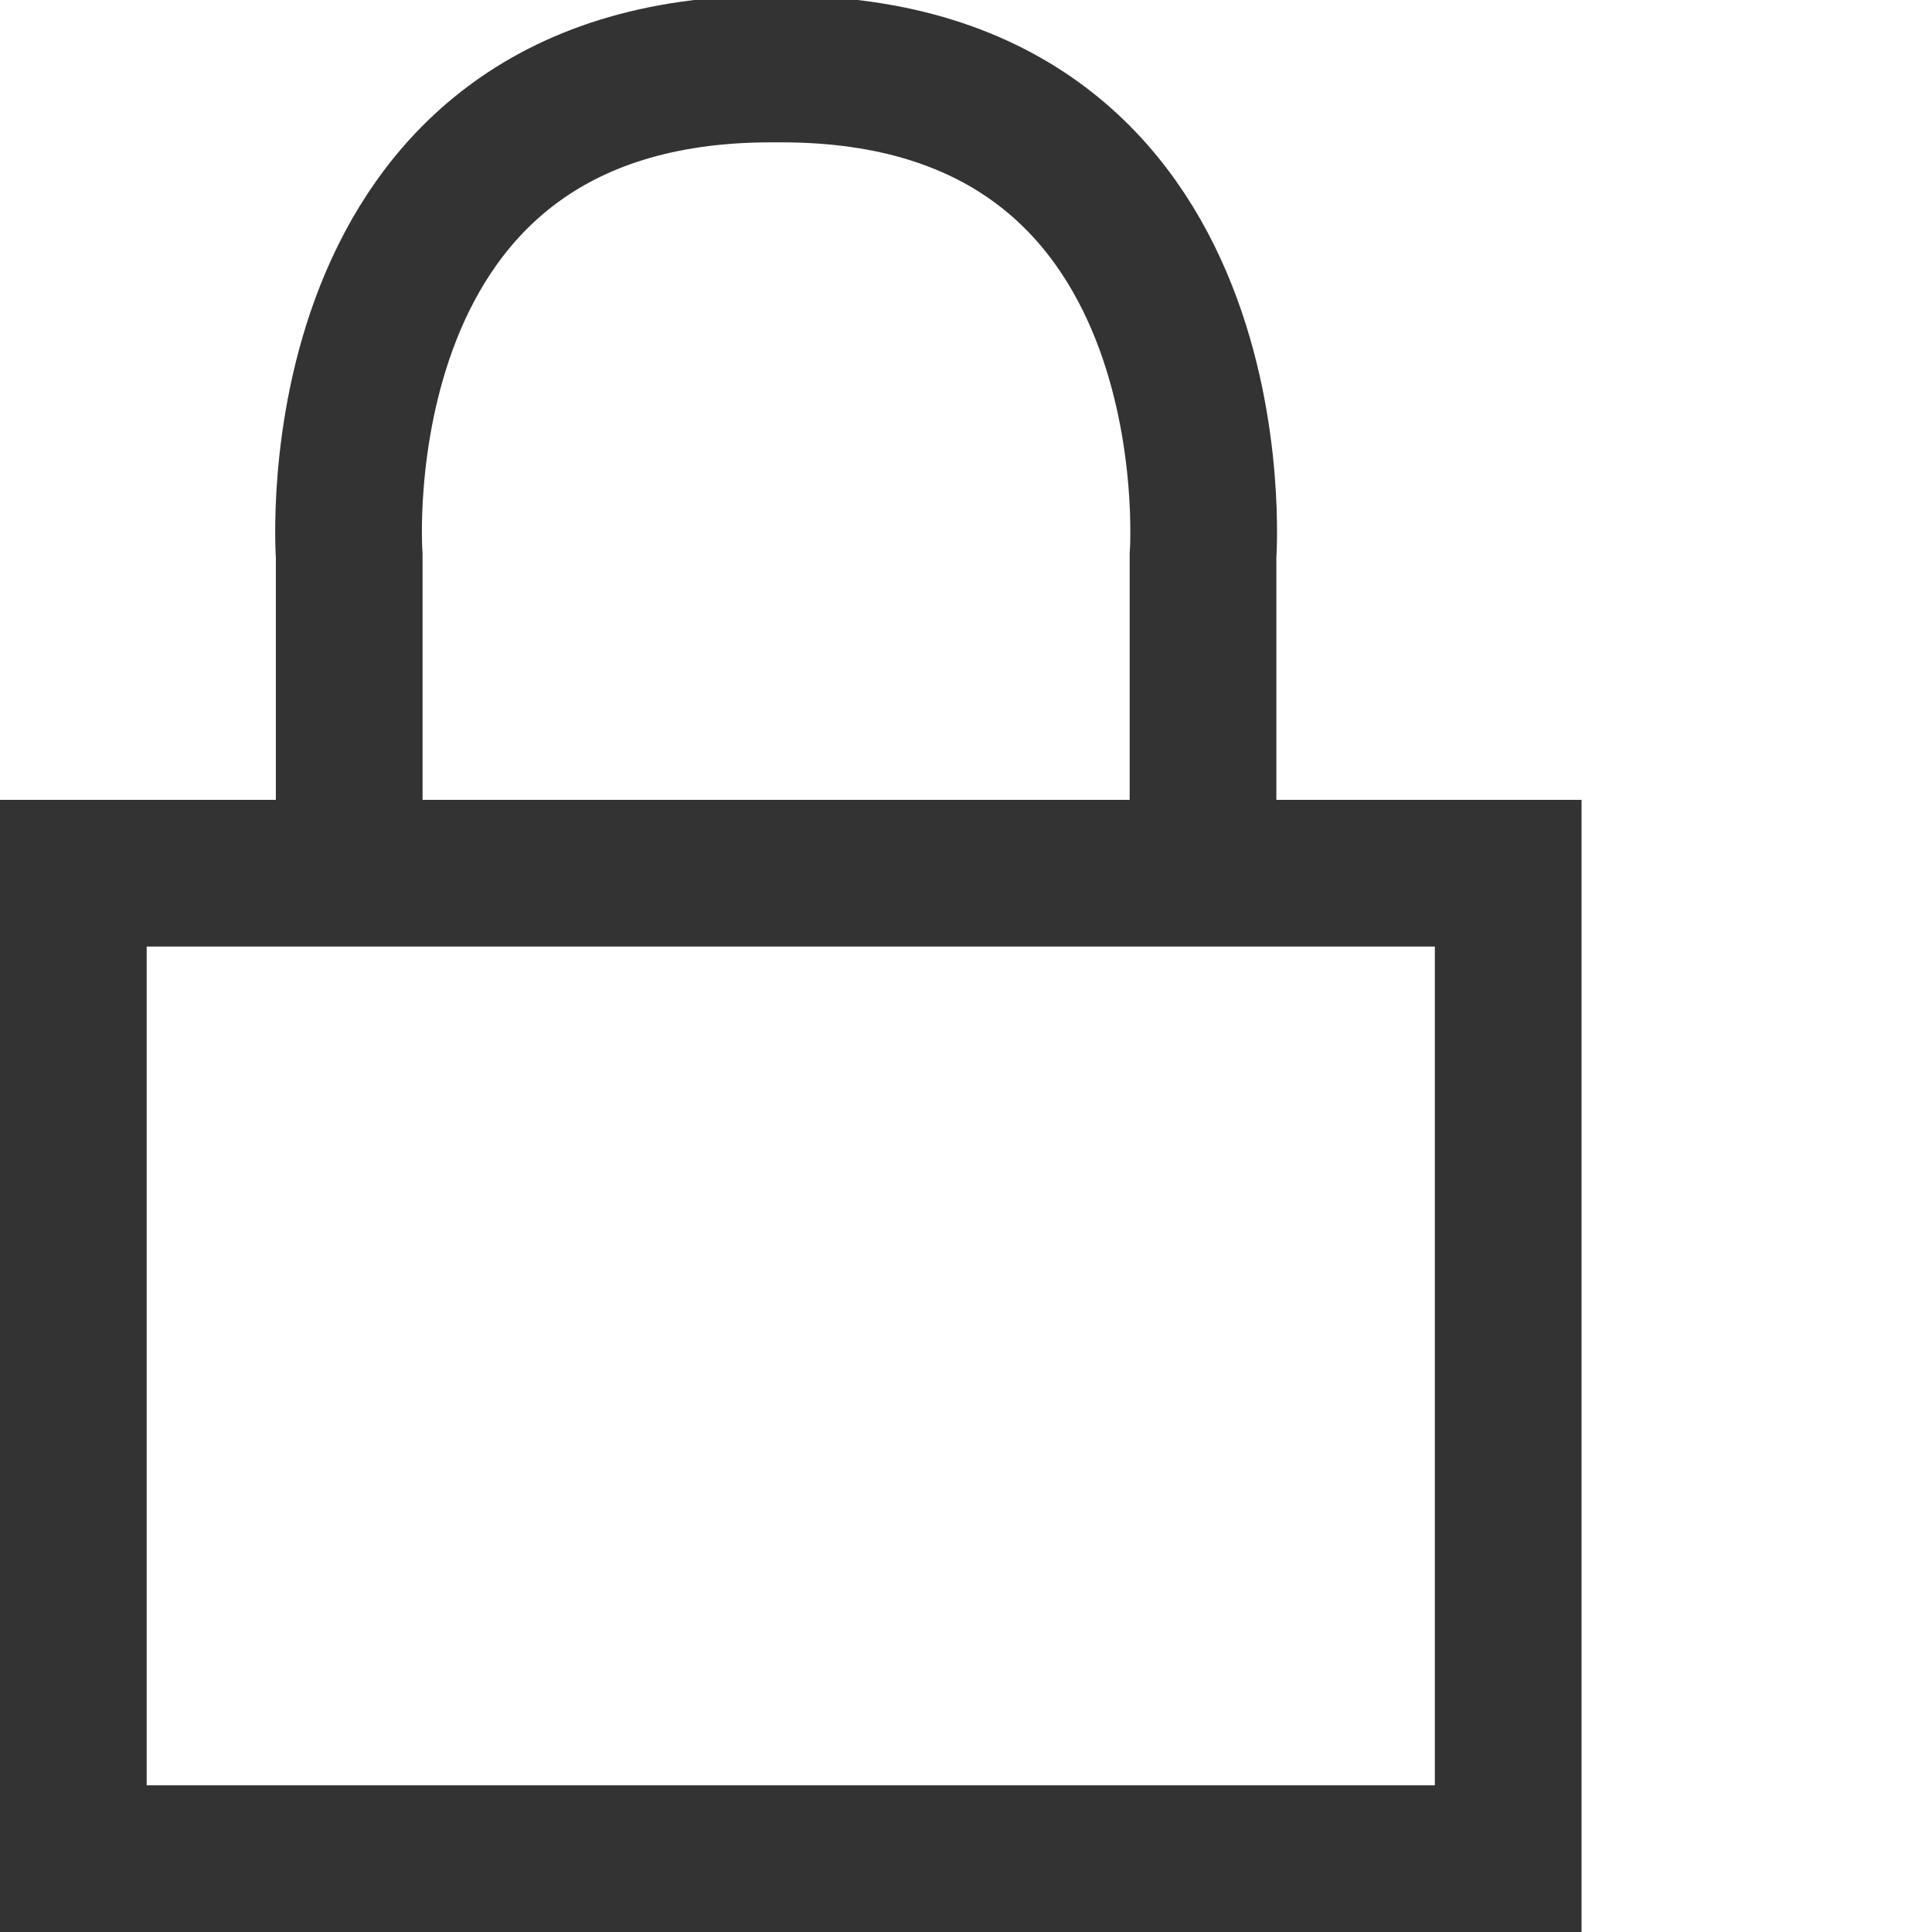
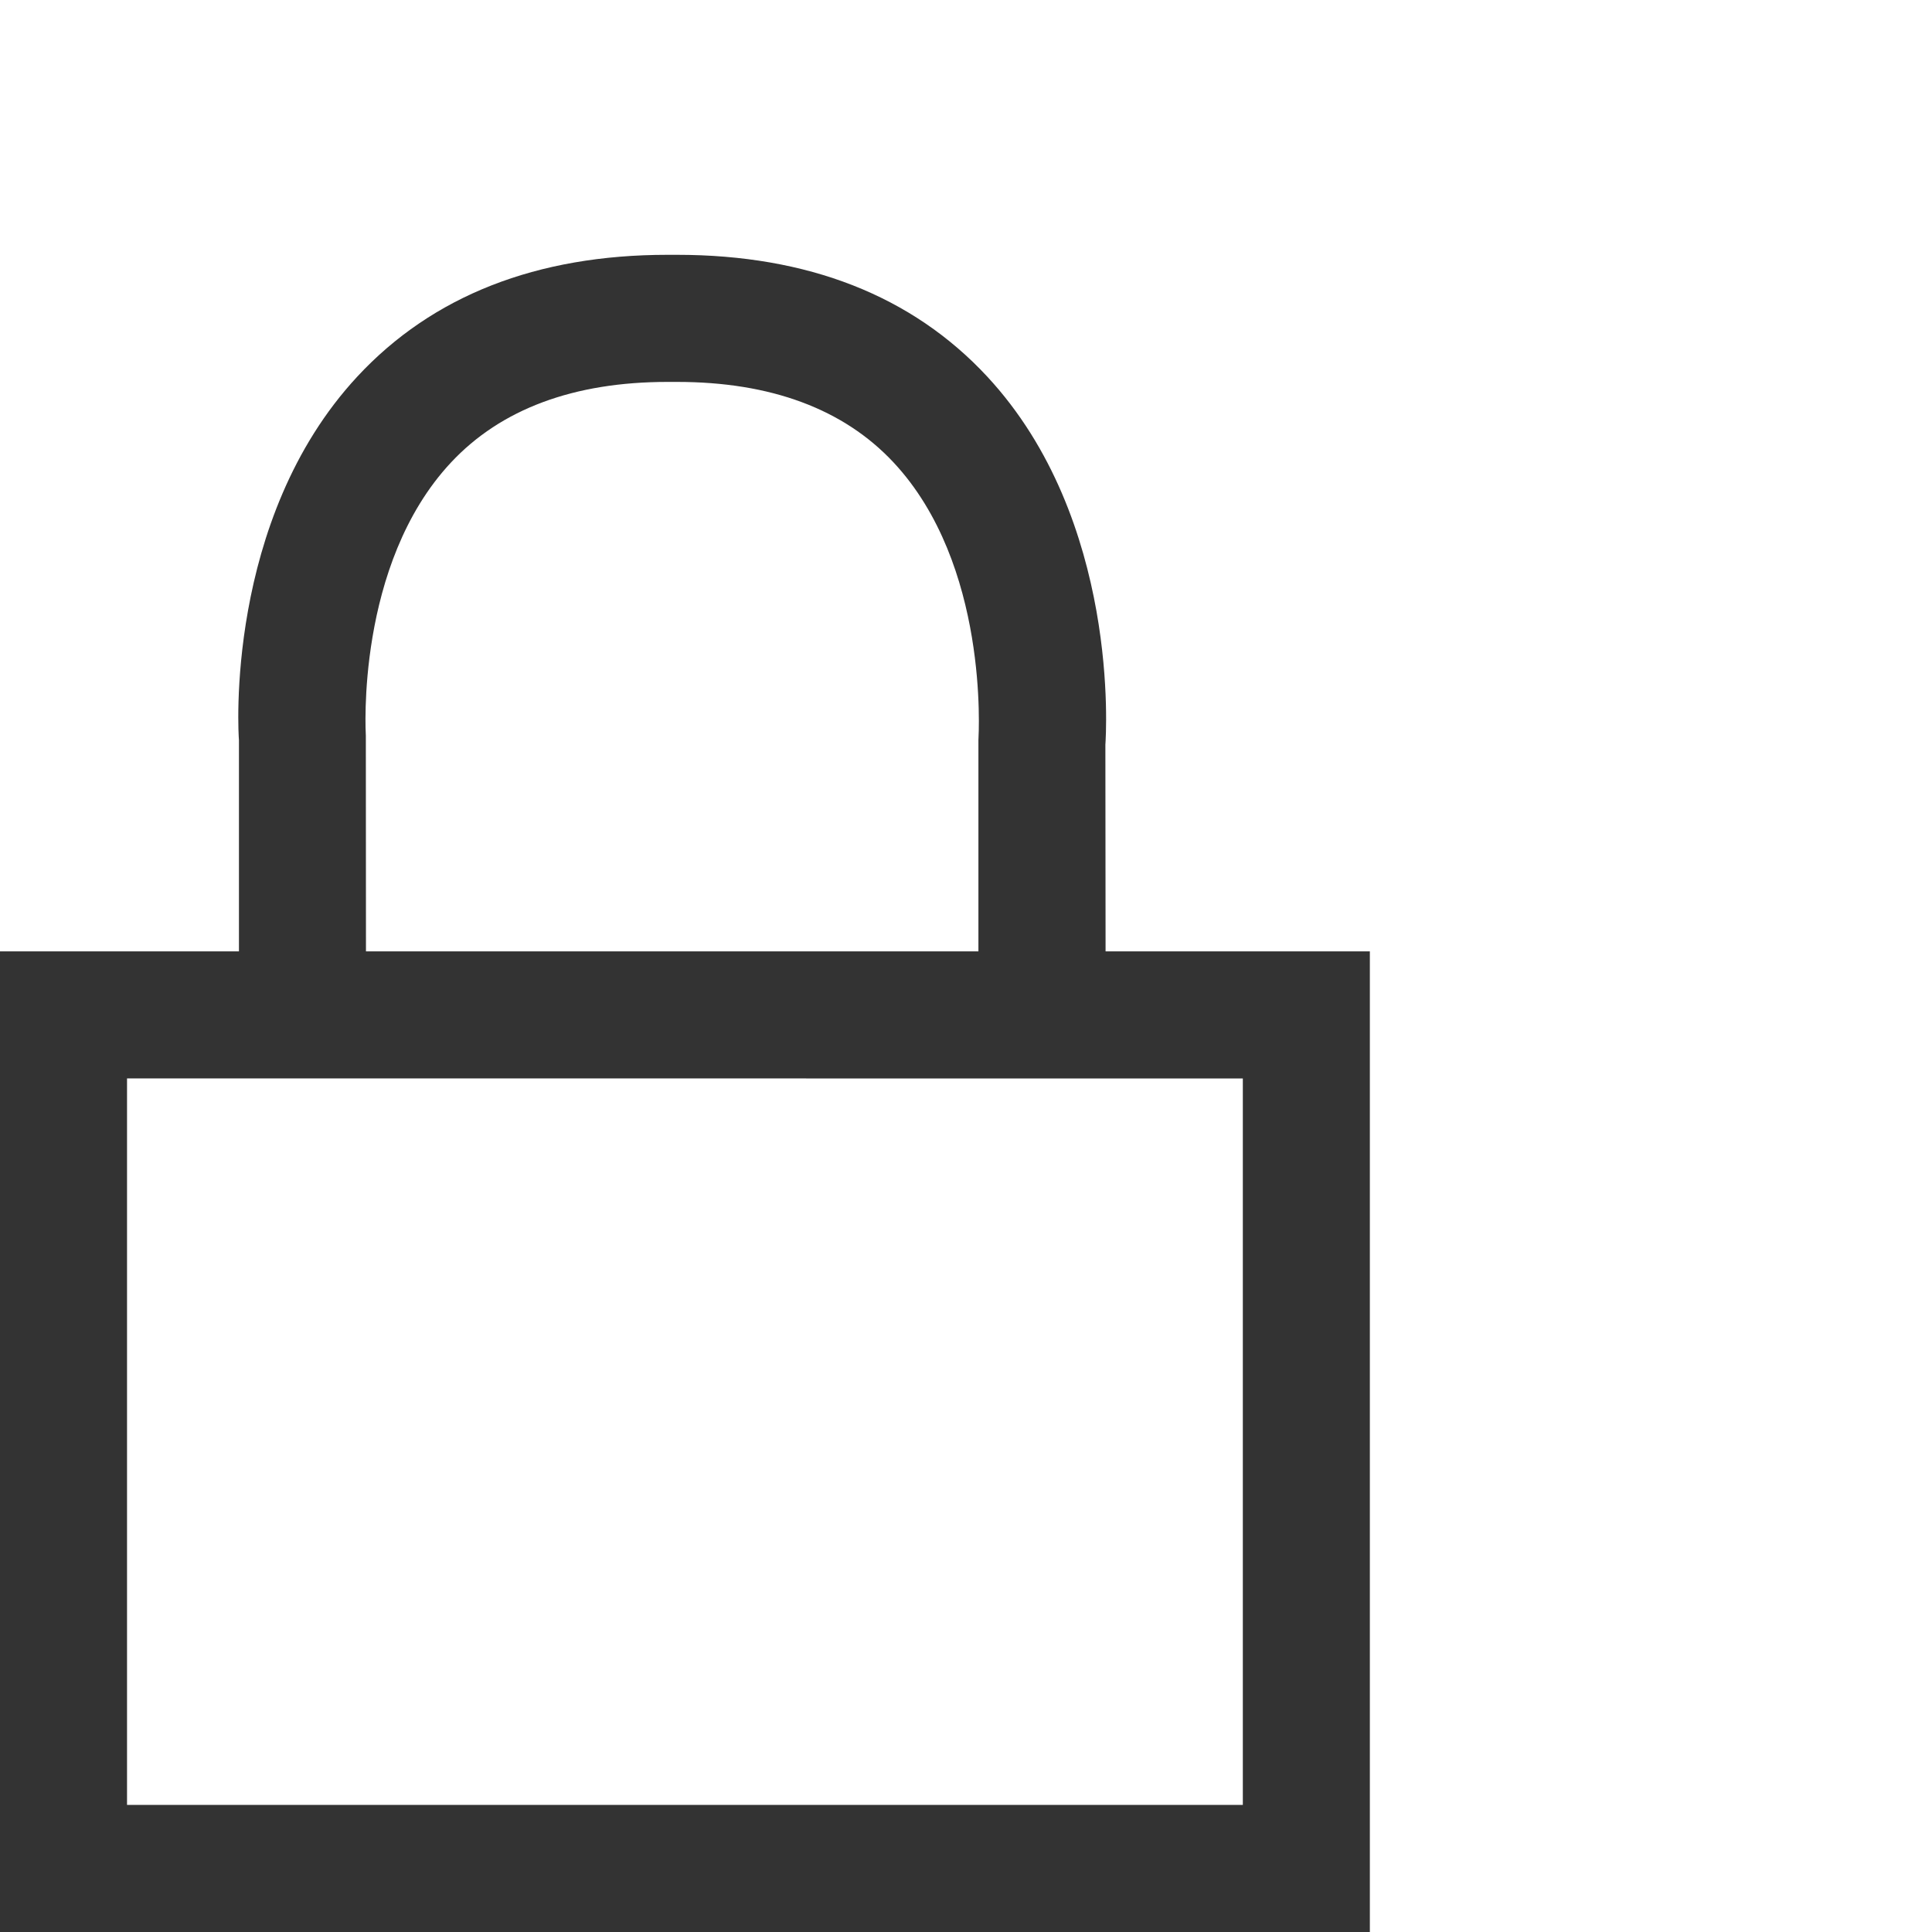
<svg xmlns="http://www.w3.org/2000/svg" version="1.1" id="Laag_1" x="0px" y="0px" width="28px" height="28px" viewBox="0 0 28 28" enable-background="new 0 0 28 28" xml:space="preserve">
  <g>
-     <path fill="#333333" d="M20.795,13.718v12.156H2.126V13.718H20.795 M22.921,11.592H0V28h22.921V11.592L22.921,11.592z" />
+     <path fill="#333333" d="M18.012,15.63v10.528H1.841V15.629L18.012,15.63 M19.853,13.788H0V28h19.853V13.788L19.853,13.788z" />
  </g>
-   <path fill="none" stroke="#333333" stroke-width="2.126" stroke-miterlimit="10" d="M5.061,11.791V8.057C5.061,8.057,4.54,1,11.17,1  h0.157c6.63,0,6.108,7.057,6.108,7.057v3.734" />
+   <g>
+     <path fill="#333333" d="M16.023,13.96h-1.843v-3.234c0.004-0.09,0.154-2.542-1.23-4.024c-0.724-0.775-1.78-1.167-3.139-1.167H9.675   c-1.359,0-2.415,0.393-3.139,1.168c-1.385,1.482-1.235,3.934-1.234,3.958l0.002,3.299H3.463v-3.234   c-0.007-0.064-0.214-3.191,1.717-5.27c1.087-1.17,2.599-1.763,4.495-1.763h0.136c1.896,0,3.408,0.593,4.495,1.763   c1.931,2.079,1.723,5.206,1.714,5.337L16.023,13.96z" />
+   </g>
</svg>
